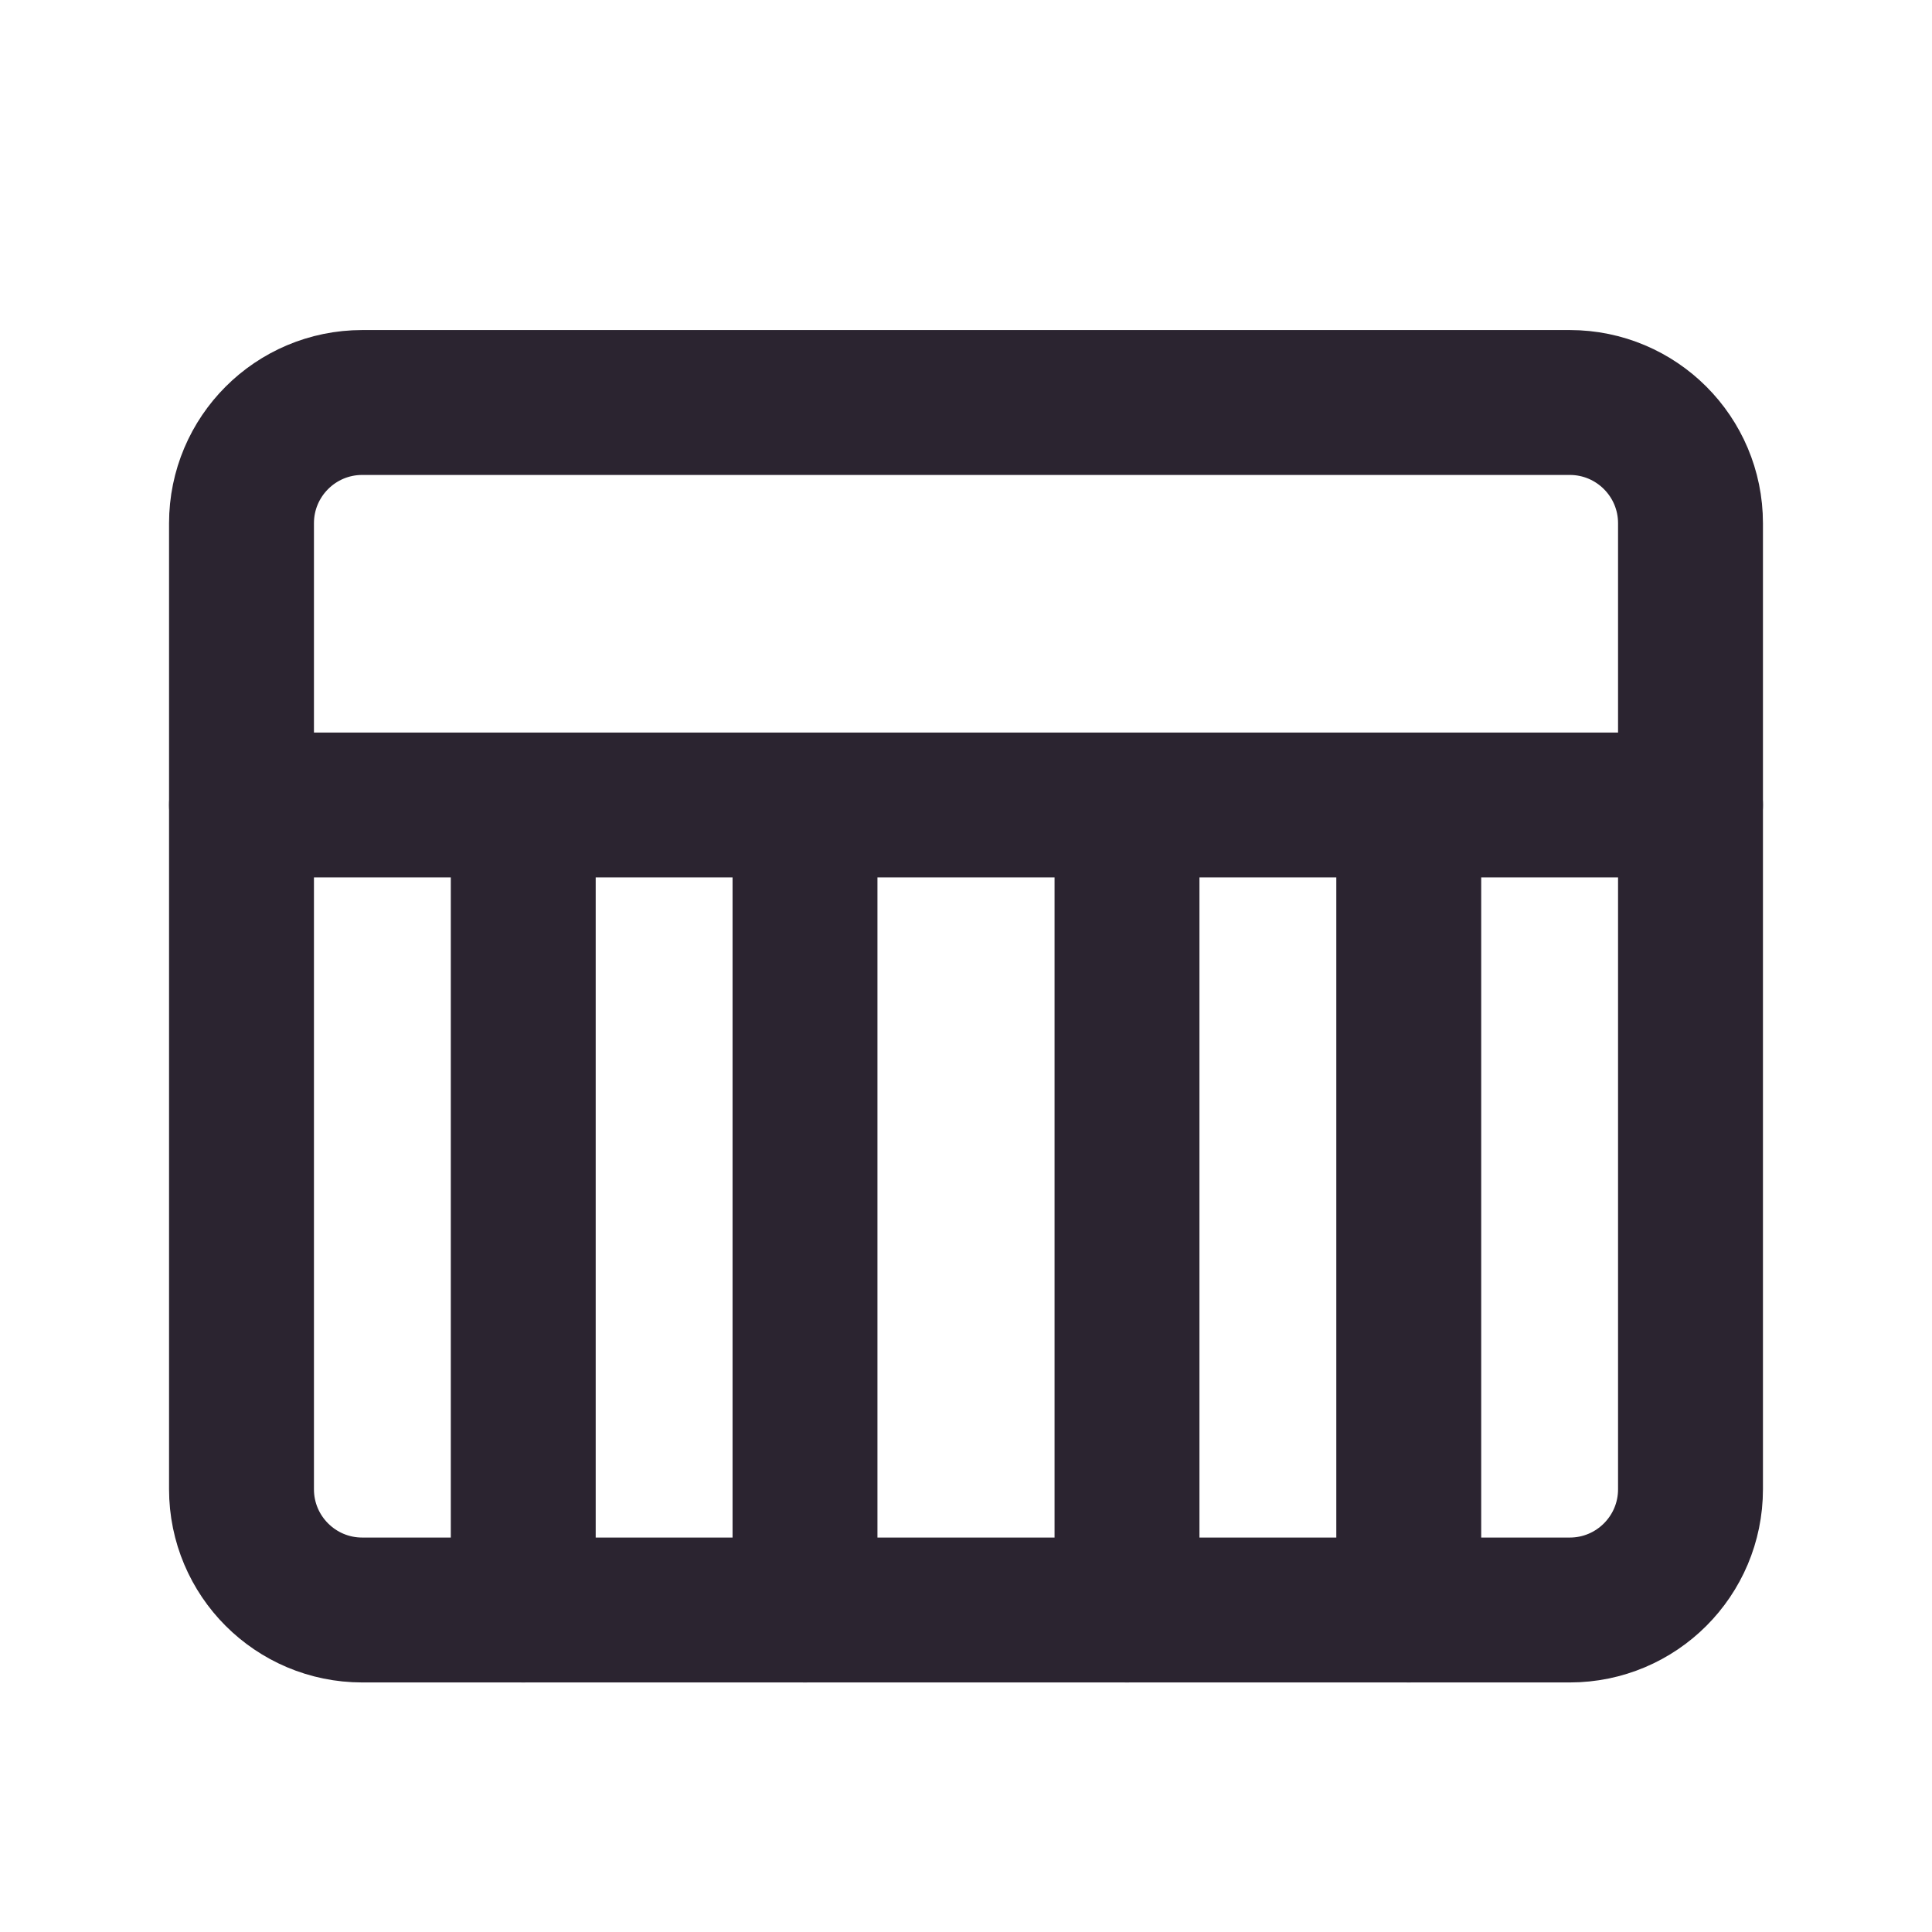
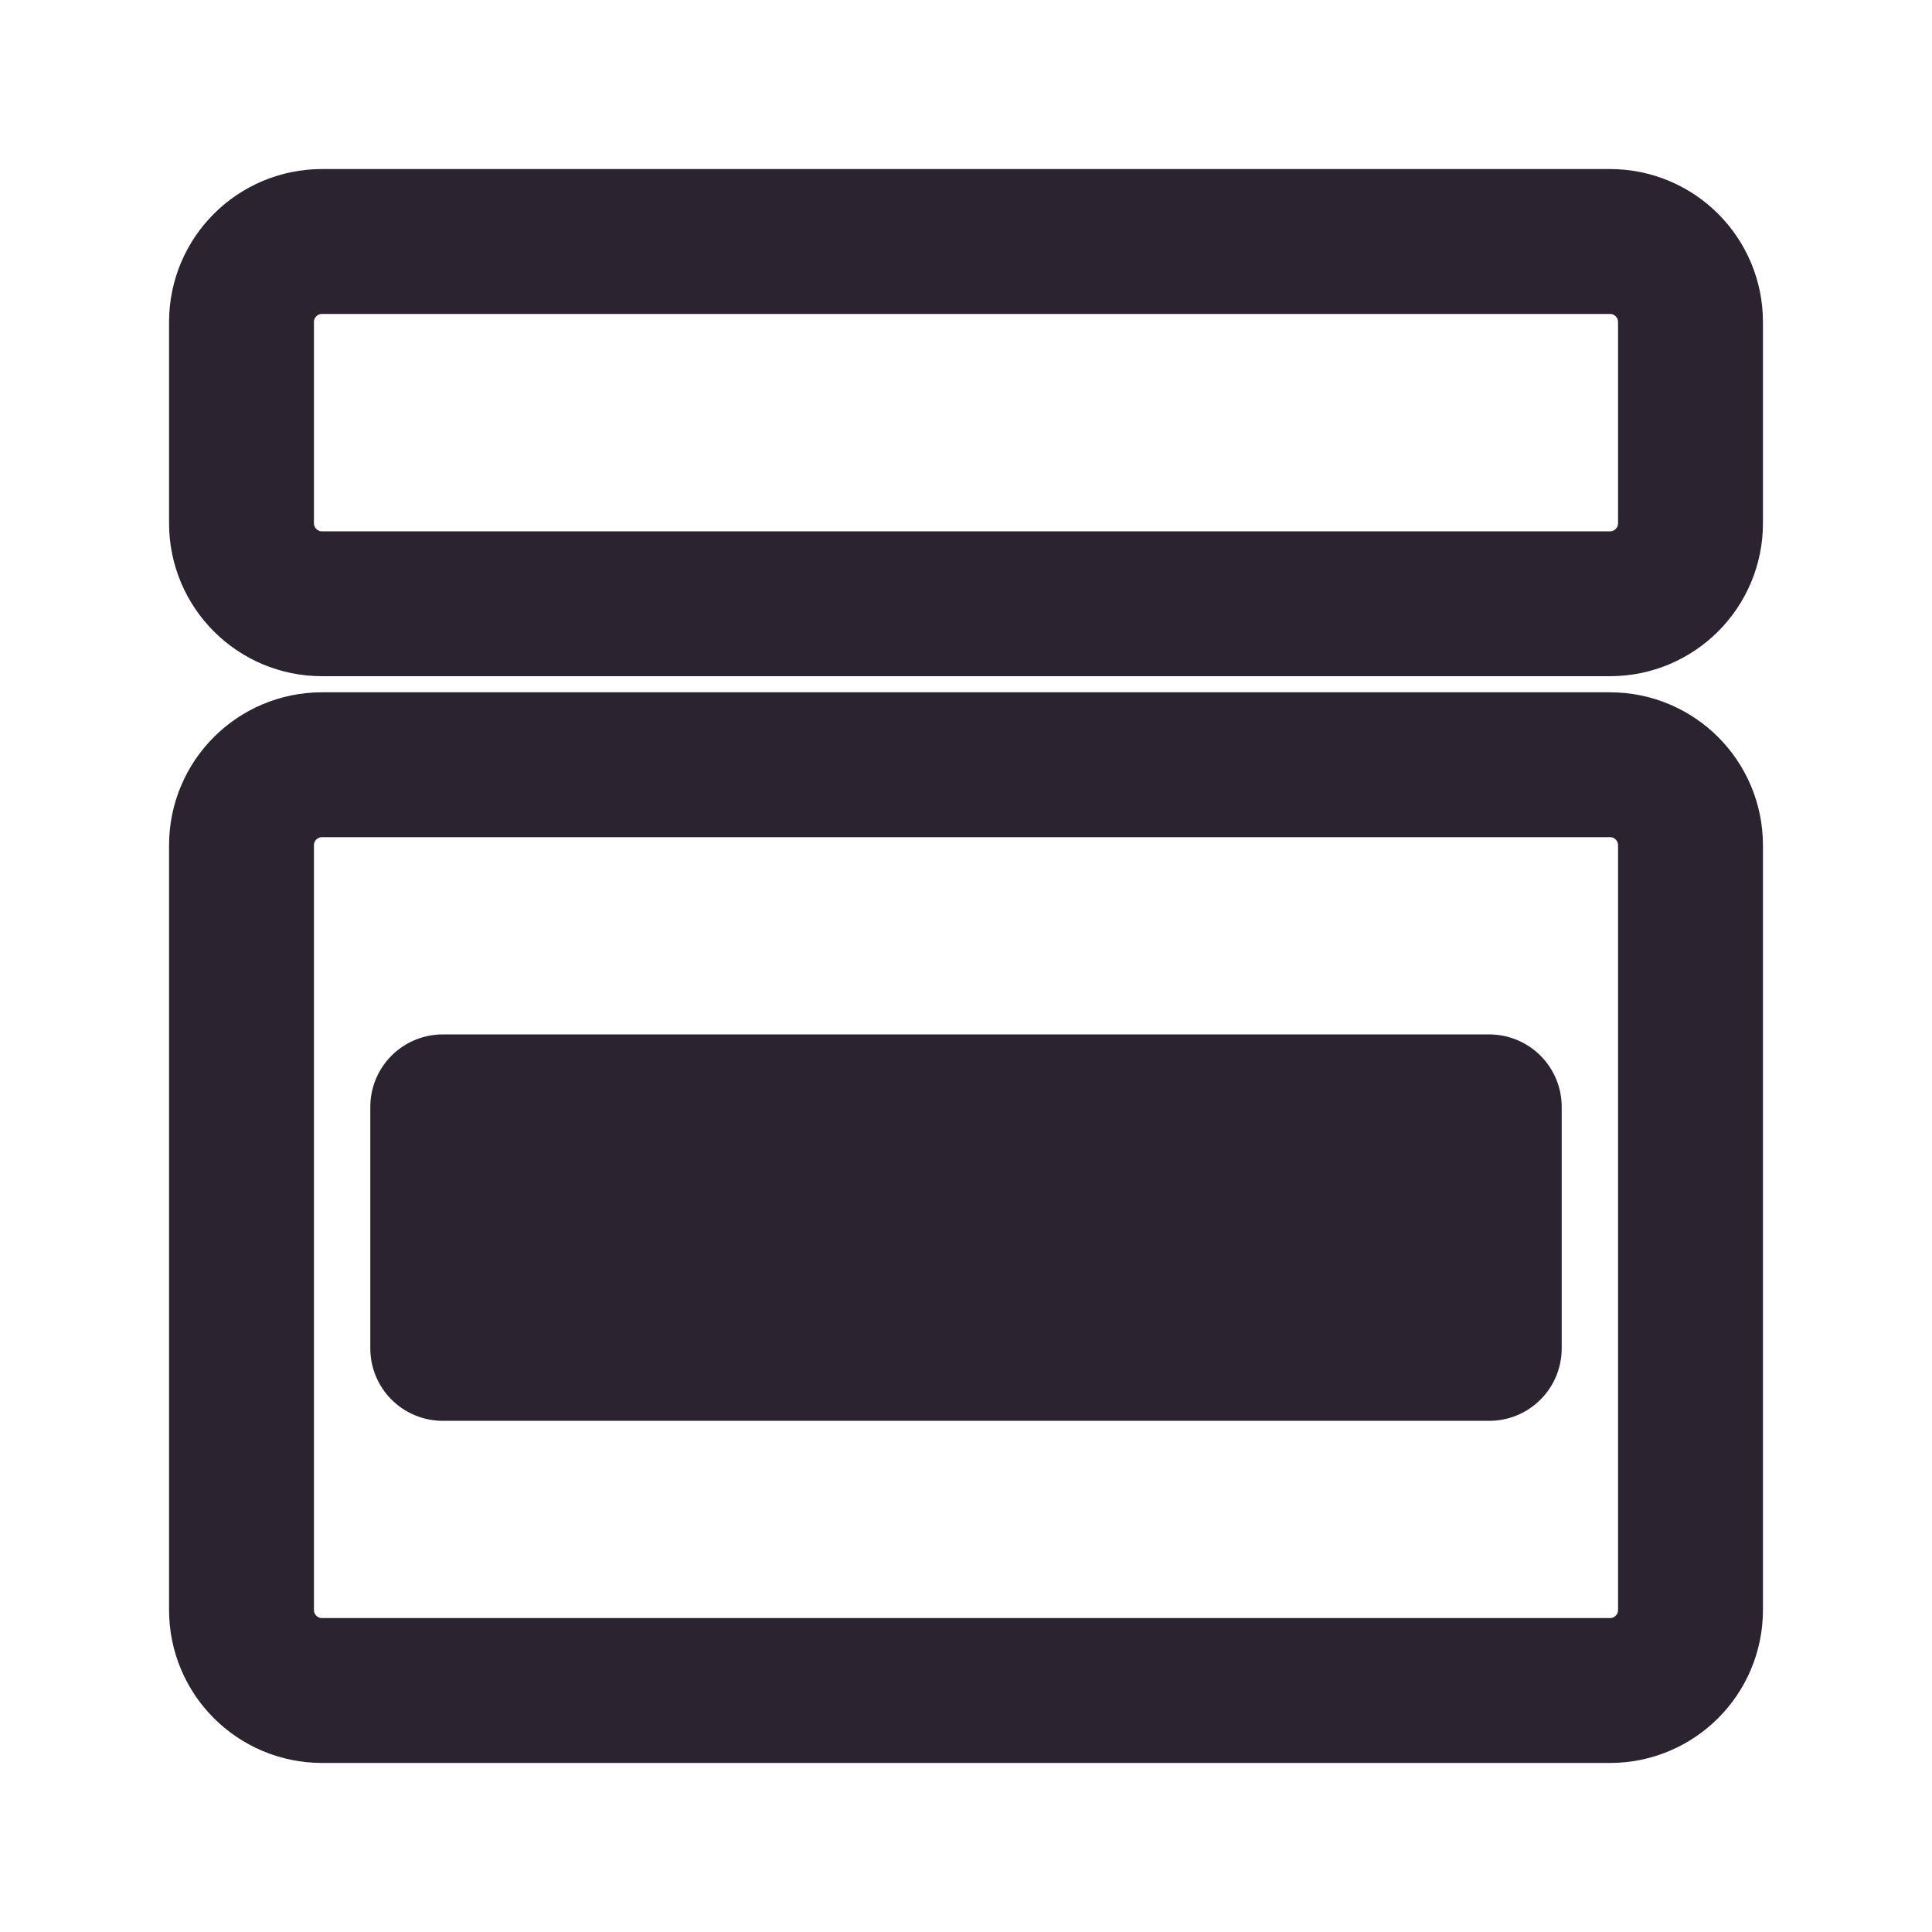
<svg xmlns="http://www.w3.org/2000/svg" color="#2b2430" width="24" height="24" viewBox="0 0 24 24" fill="none" stroke="currentColor" stroke-width="1.8" stroke-linecap="round" stroke-linejoin="round">
-   <rect x="3" y="5" width="18" height="15" rx="1.5" />
-   <path d="M3 10h18M6.5 10v10M10 10v10M14 10v10M17.5 10v10" />
+   <rect x="3" y="3" width="18" height="4.5" rx="1" />
+   <rect x="3" y="9.5" width="18" height="11.5" rx="1" />
+   <rect x="5.5" y="13.75" width="13" height="3" fill="currentColor" />
</svg>
